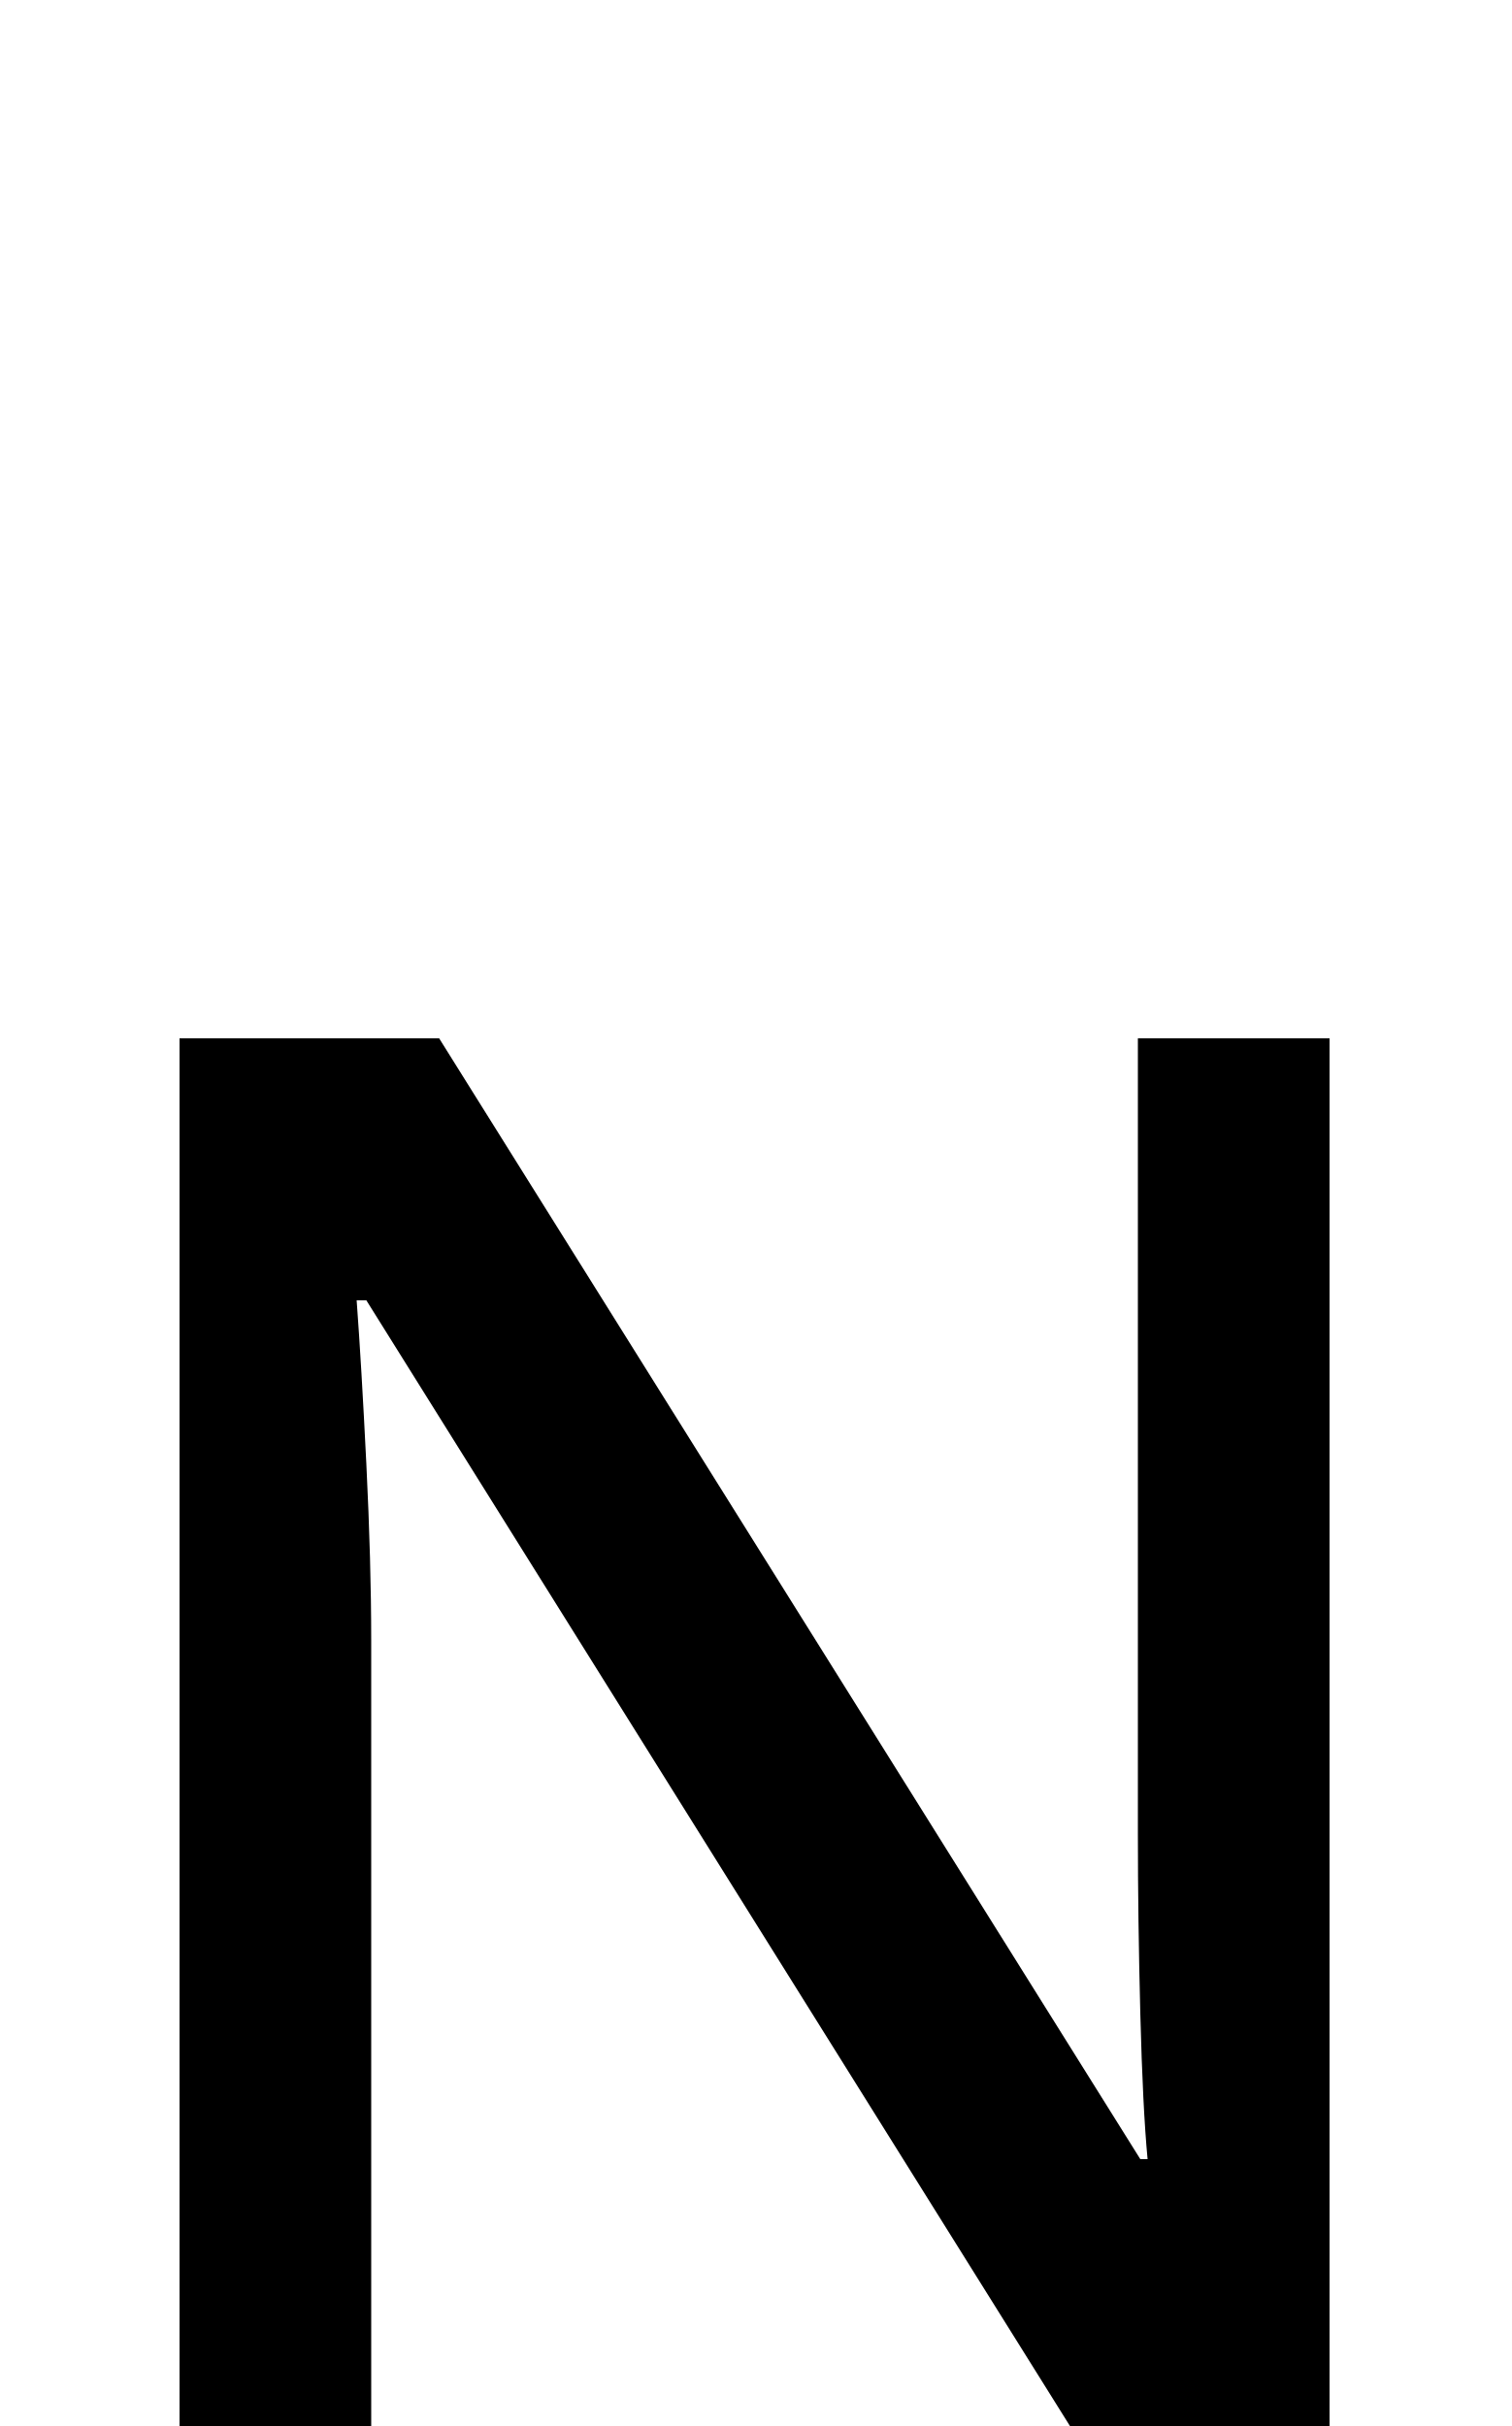
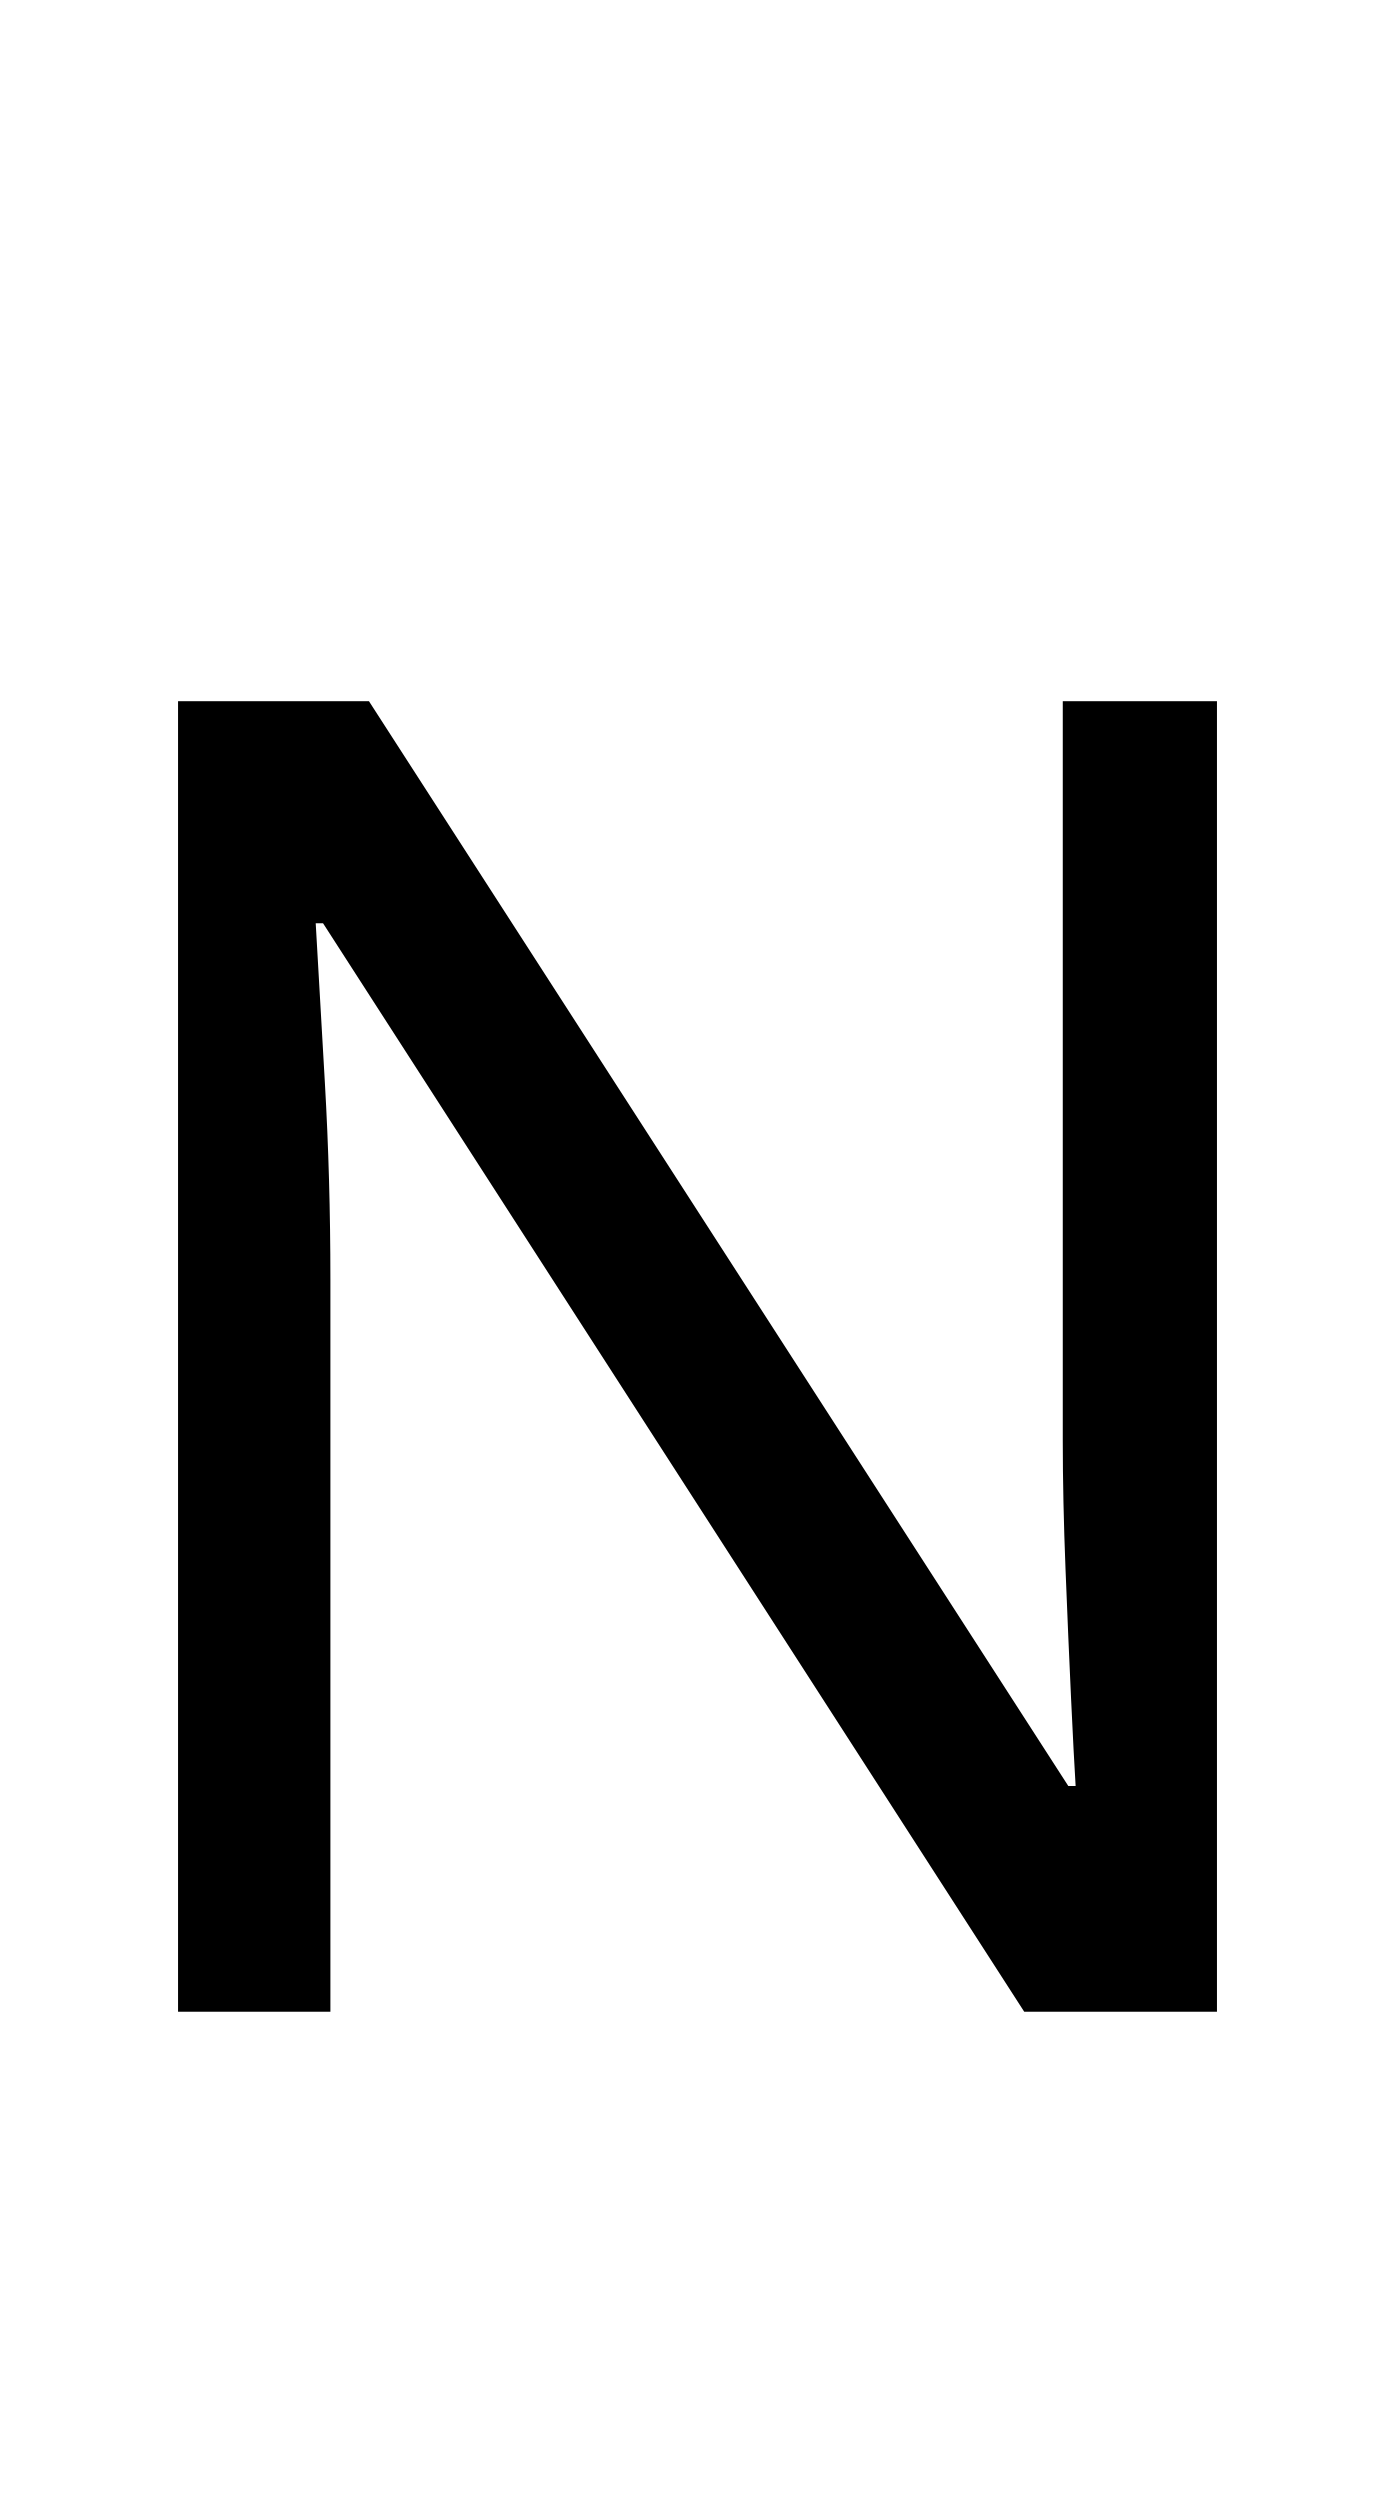
- <svg xmlns="http://www.w3.org/2000/svg" viewBox="0 0 623 1000">
-   <path d="M548,428V1000H441L151,536H147Q149,563,151.0,603.5Q153,644,153,676V1000H74V428H181L470,890H473Q471,869,470.0,830.0Q469,791,469,756V428Z" />
+ <svg xmlns="http://www.w3.org/2000/svg" viewBox="0 -320 760 1362">
+   <path d="M663,776H558L176,183H172Q174,218,177.0,270.0Q180,322,180,377V776H97V62H201L582,653H586Q585,637,583.5,605.0Q582,573,580.5,535.0Q579,497,579,465V62H663Z" />
</svg>
